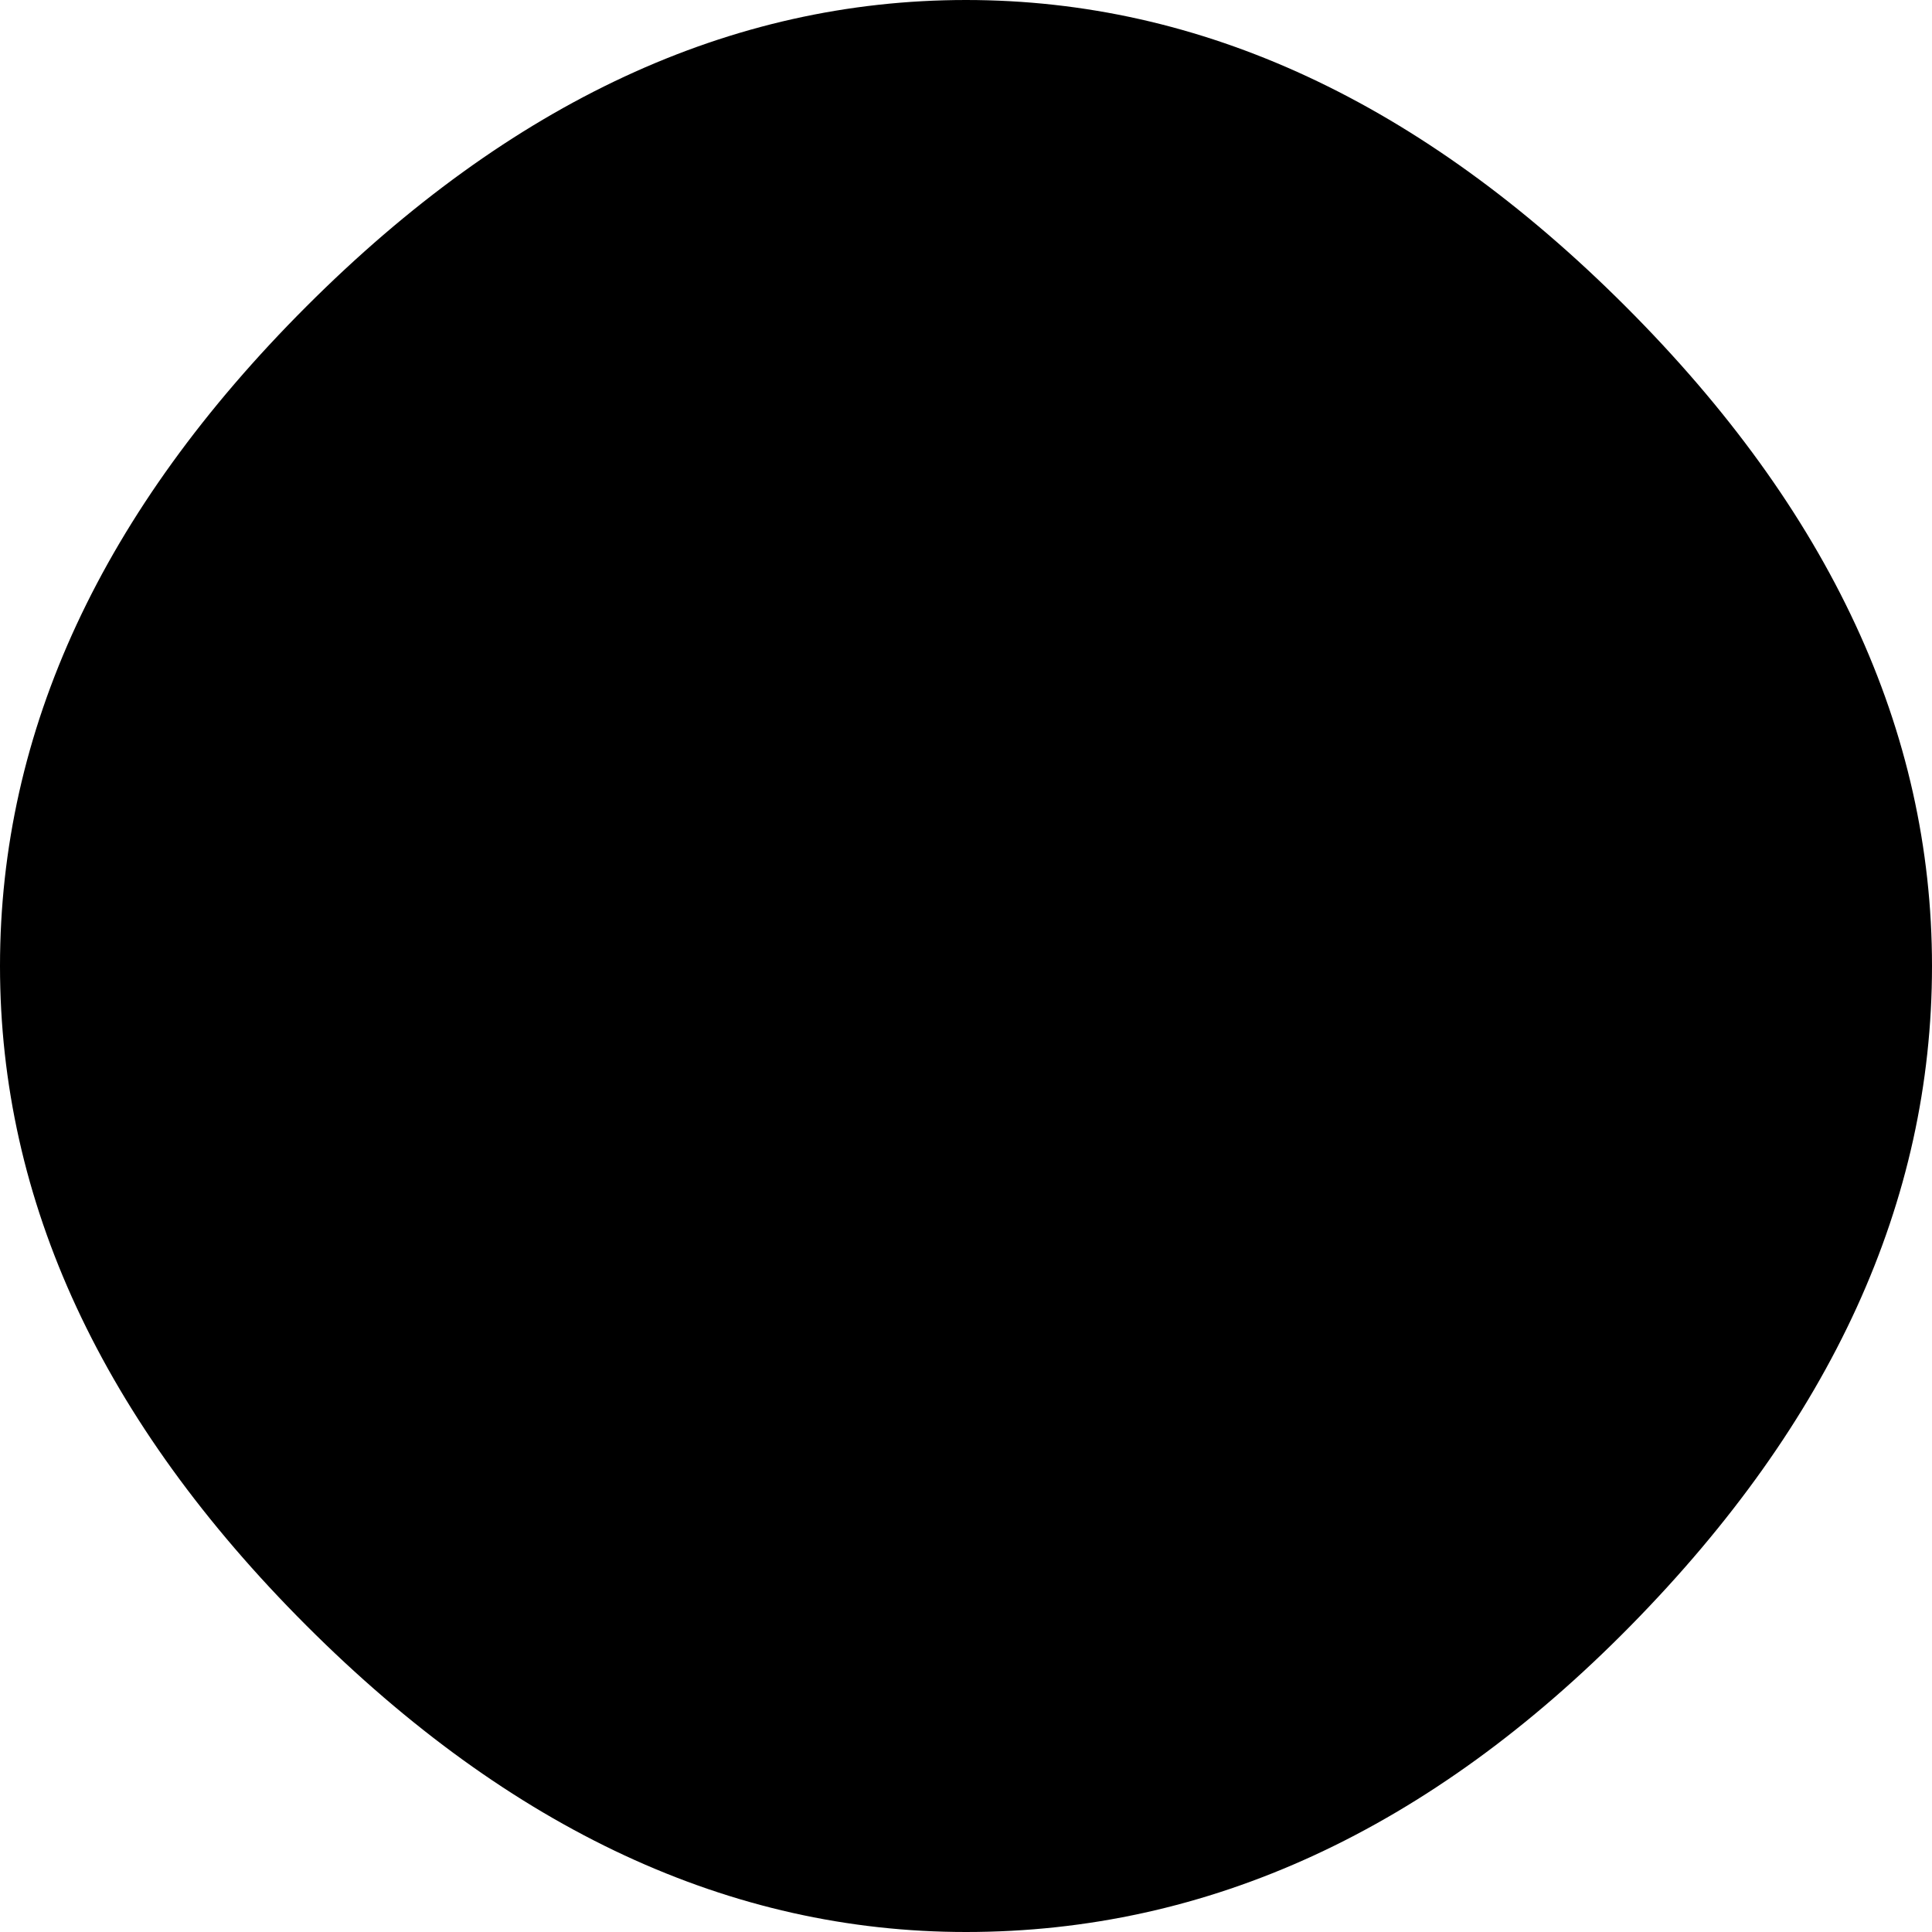
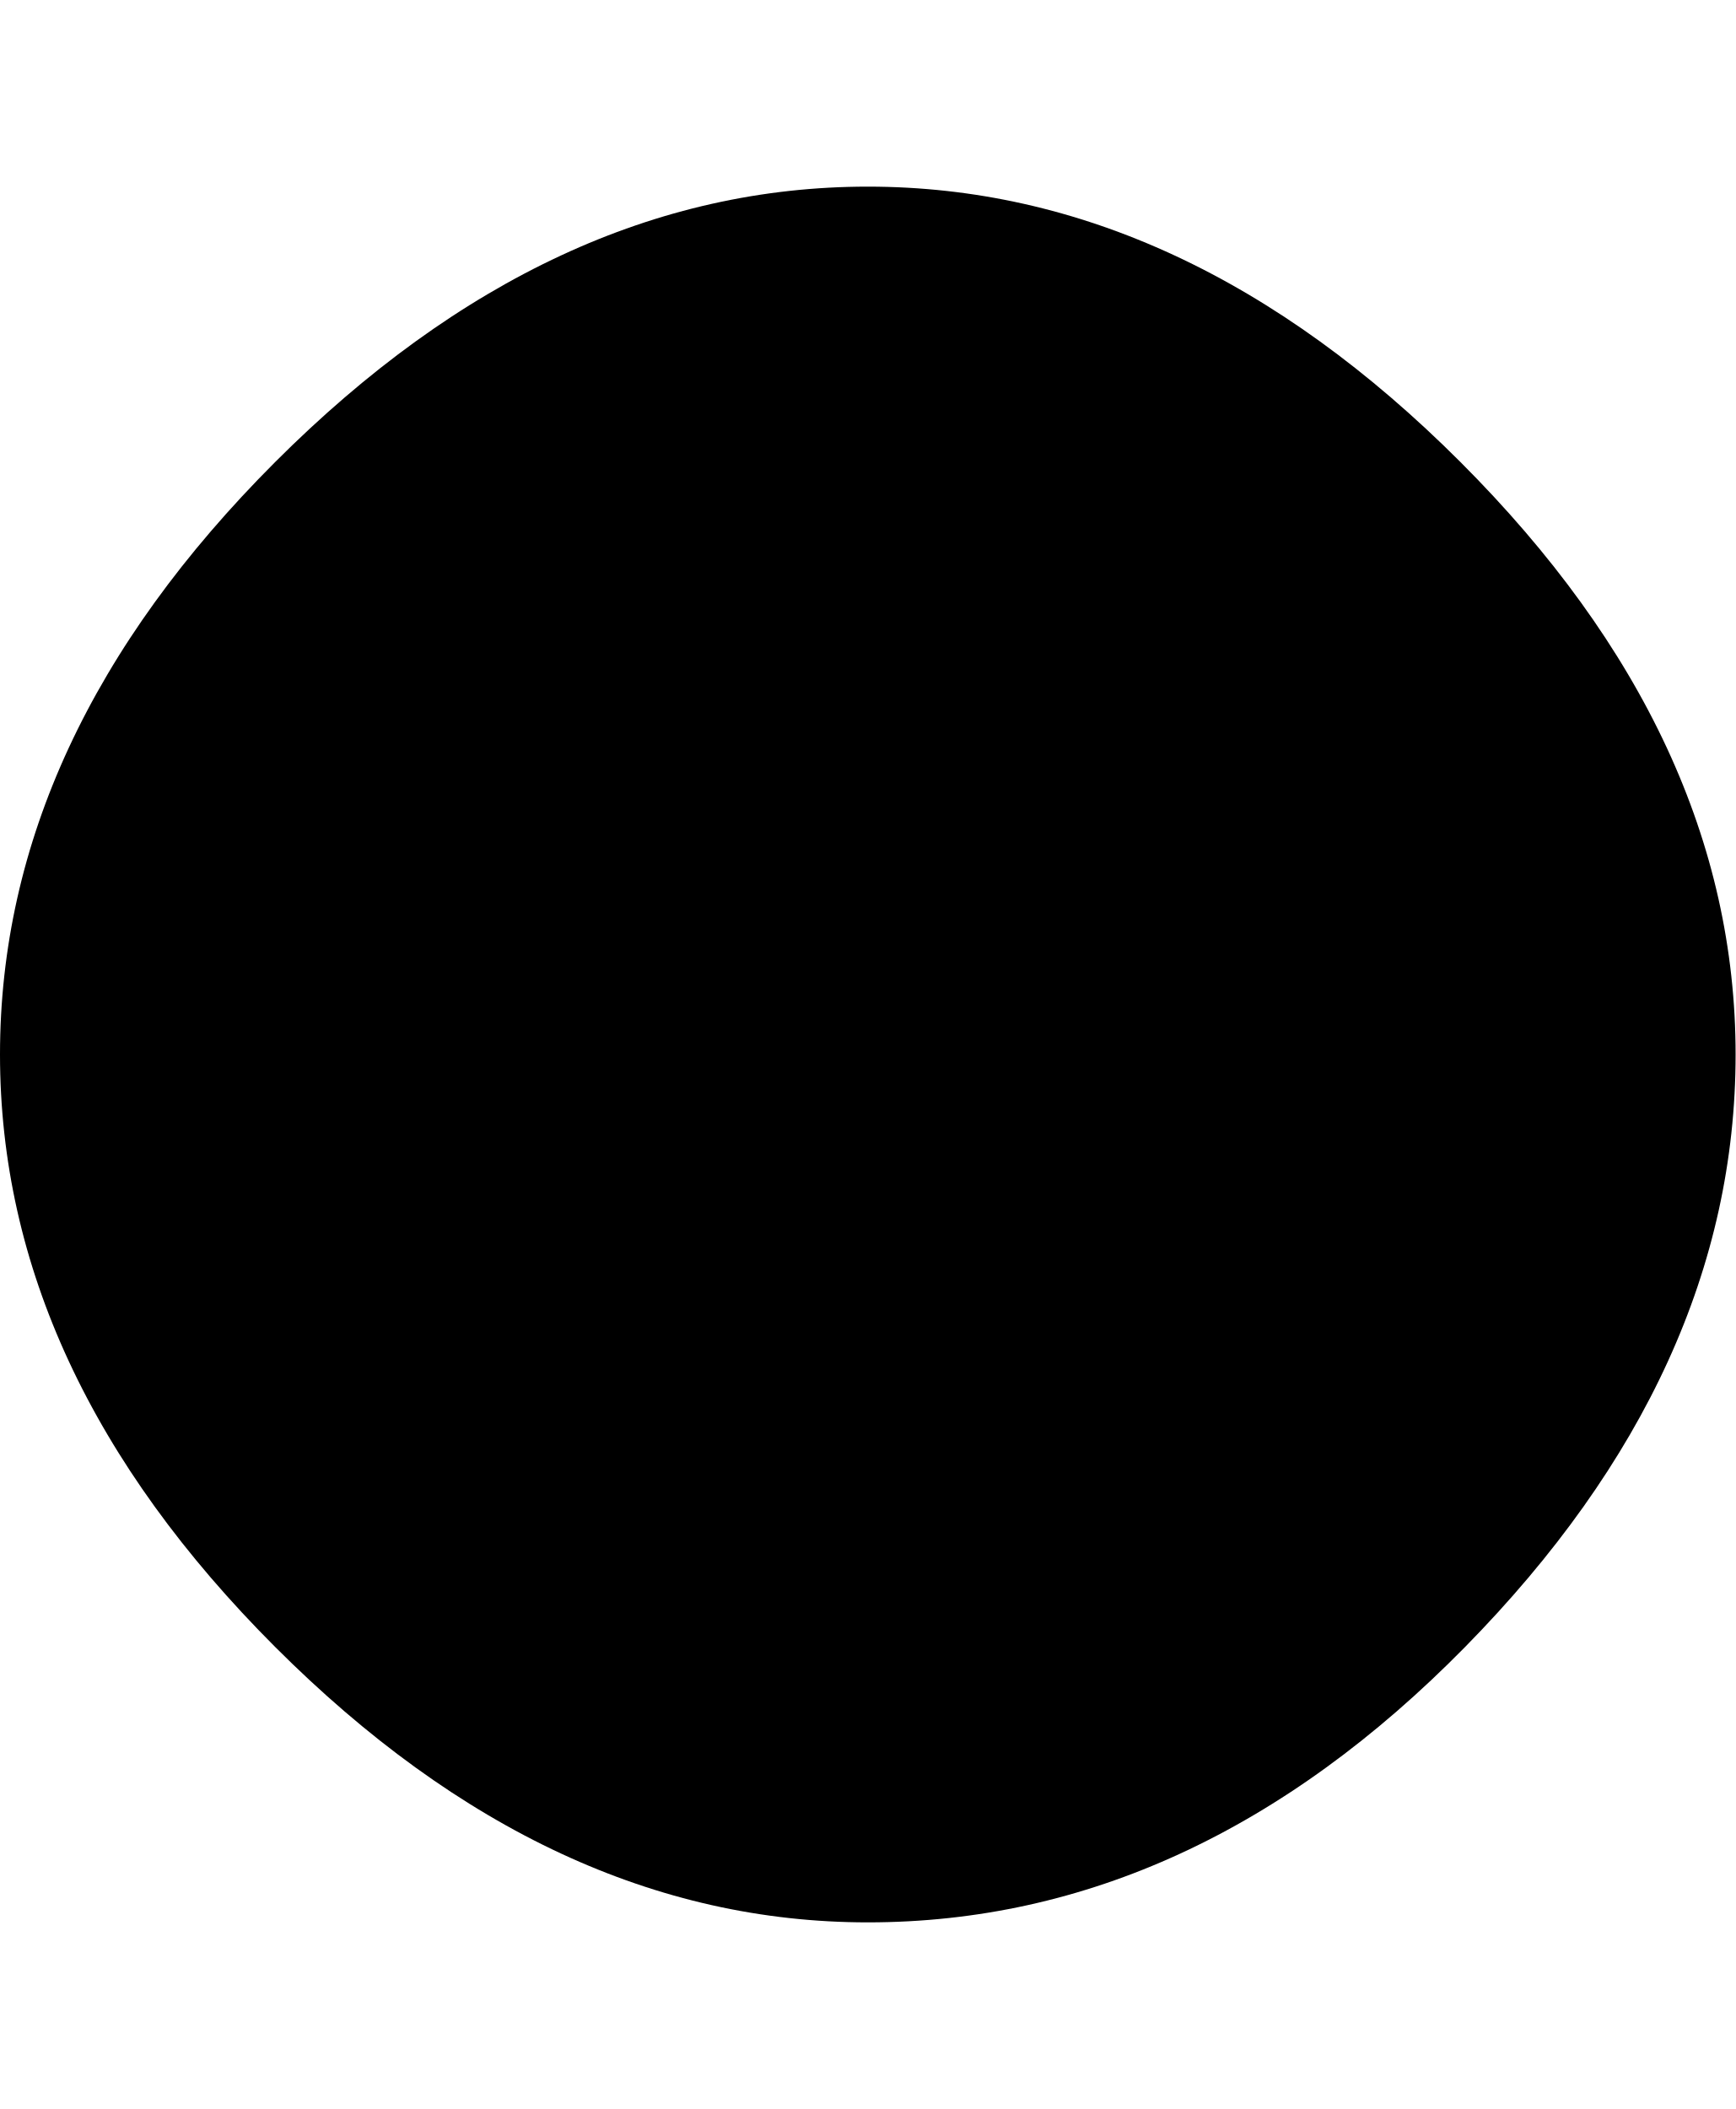
- <svg xmlns="http://www.w3.org/2000/svg" version="1.1" width="18.6" height="18.6" viewBox="0 -200 186 186" id="svg3085">
+ <svg xmlns="http://www.w3.org/2000/svg" version="1.1" width="18.6" height="22.6" viewBox="0 -200 186 226" id="svg3085">
  <defs id="defs3093" />
-   <g transform="matrix(1,0,0,-1,-155,92)" id="g3087">
+   <g transform="matrix(1,0,0,-1,-155,112)" id="g3087">
    <path d="m 248,292 q 34,0 63.5,-29.5 Q 341,233 341,199 341,165 312,135.5 283,106 248,106 214,106 184.5,135.5 155,165 155,199 q 0,34 29.5,63.5 Q 214,292 248,292 z" id="path3089" style="fill:currentColor" />
  </g>
</svg>
